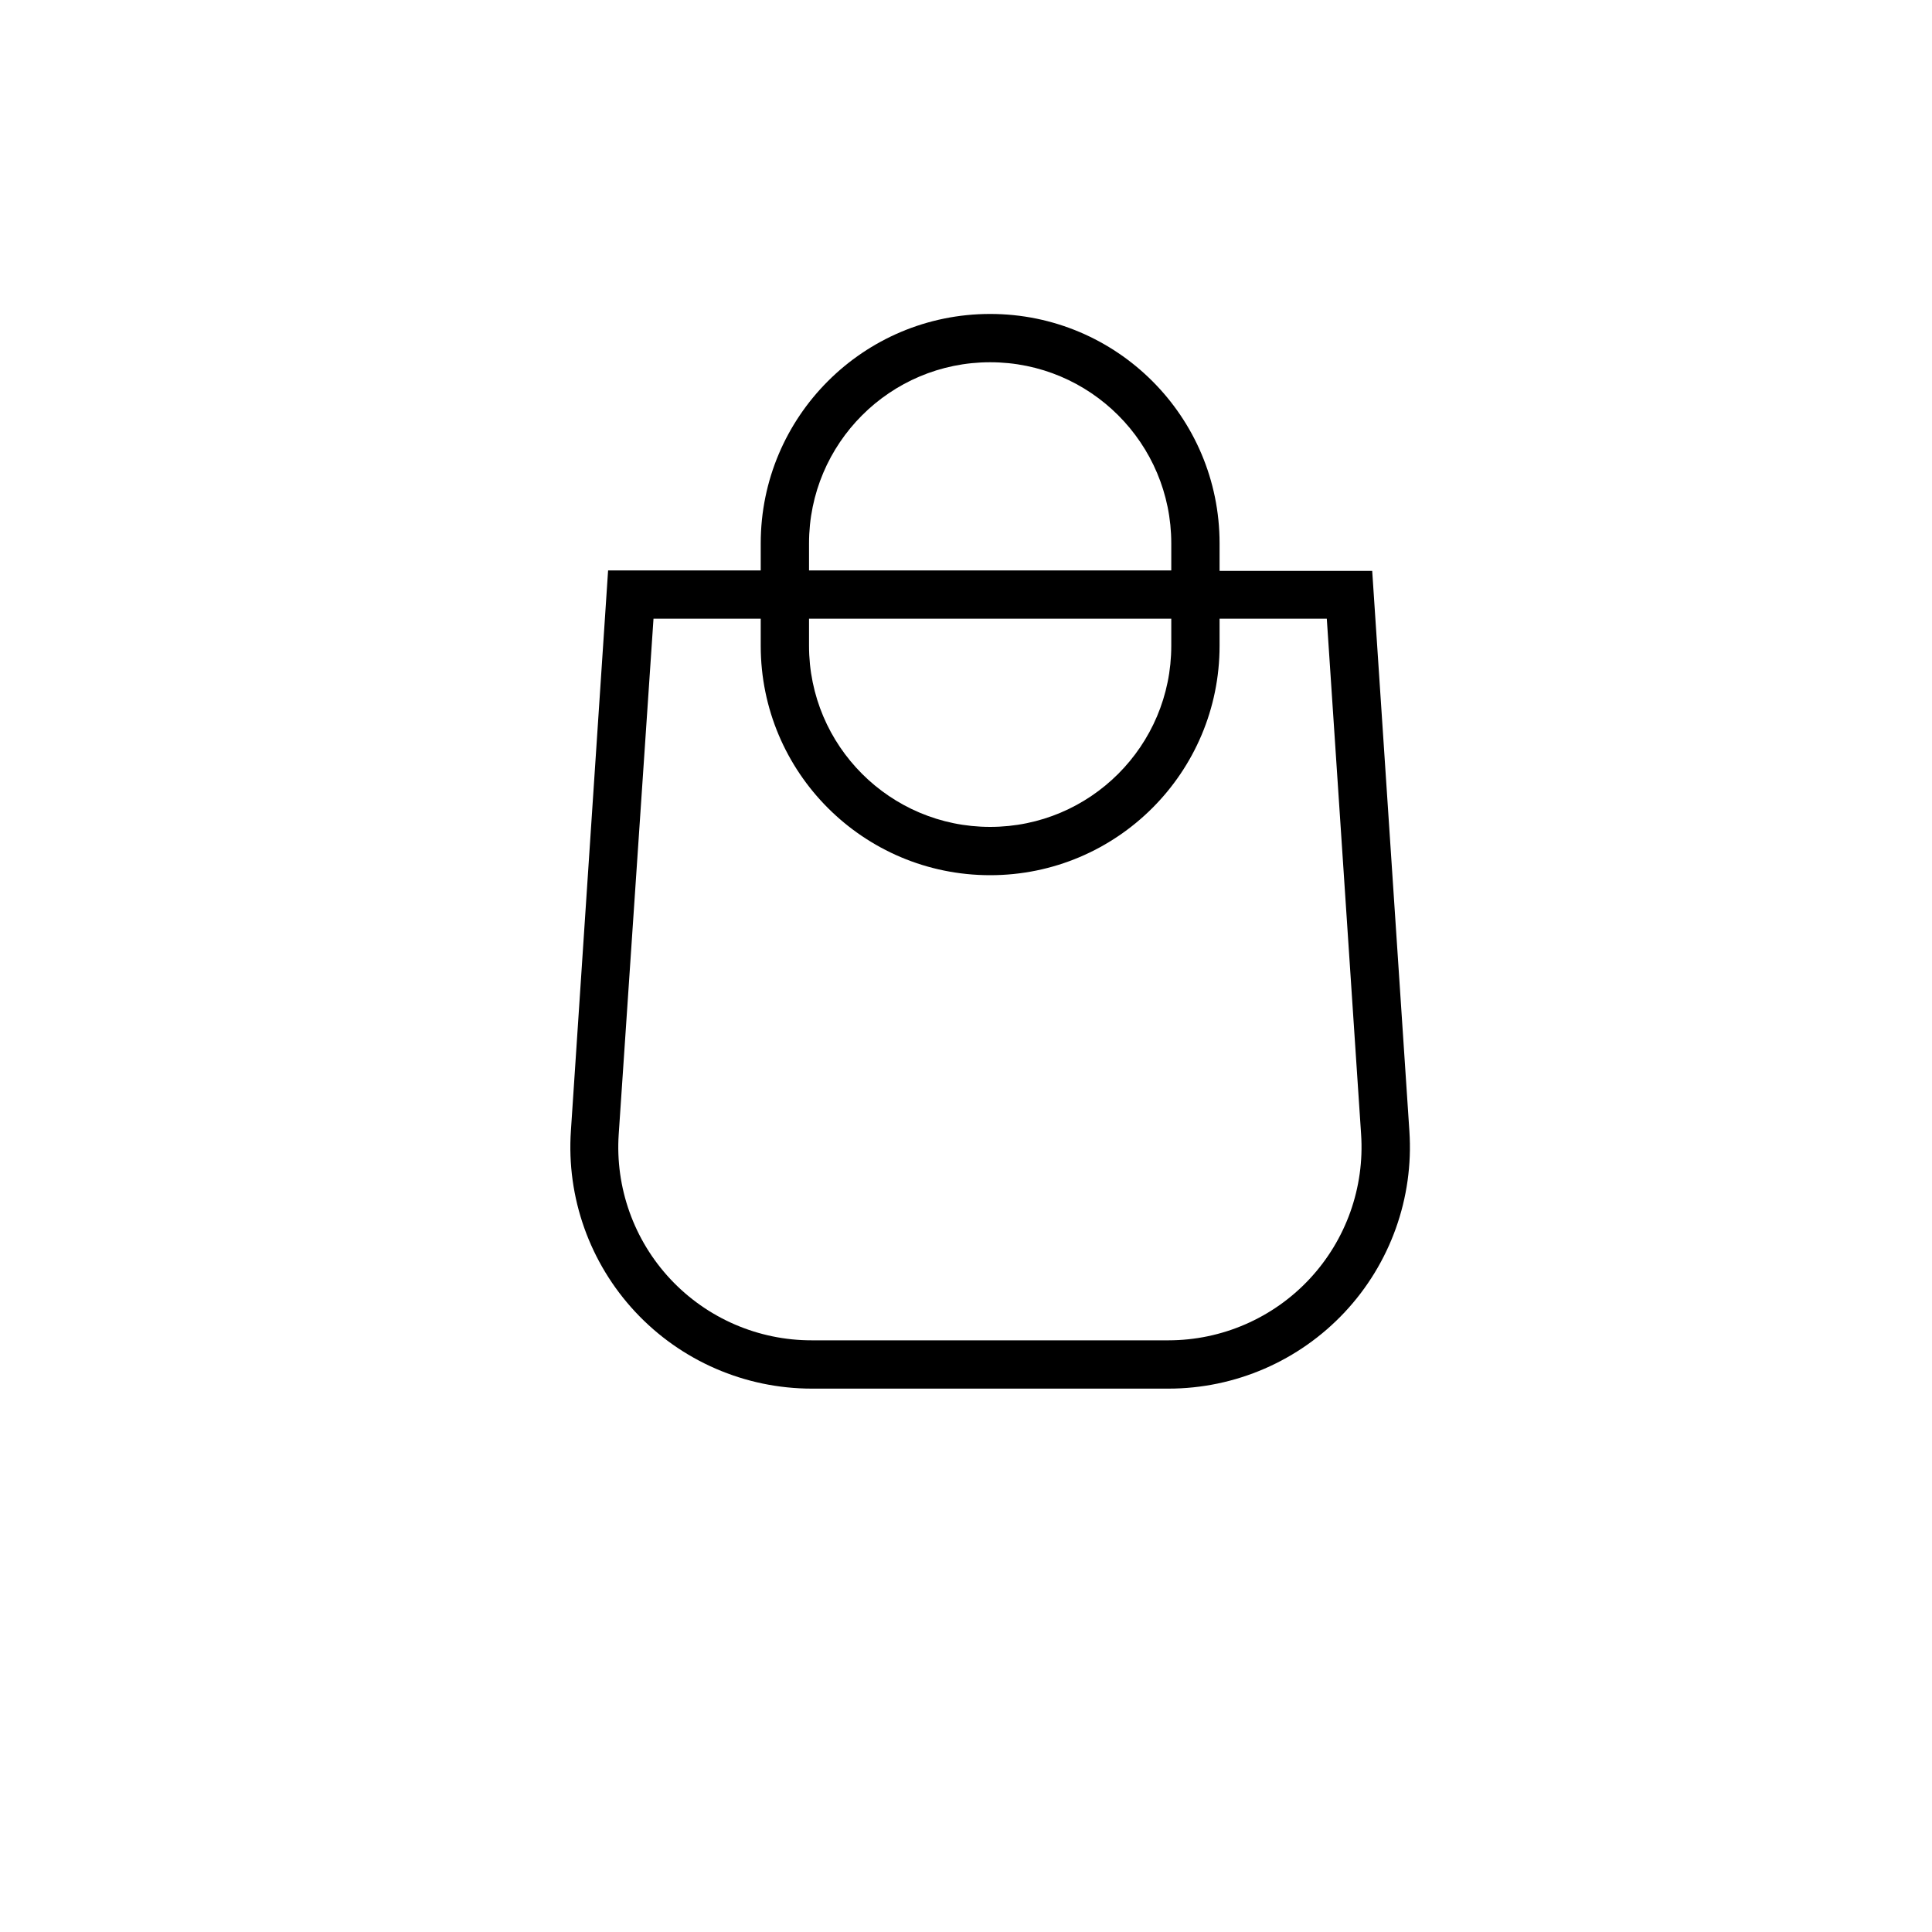
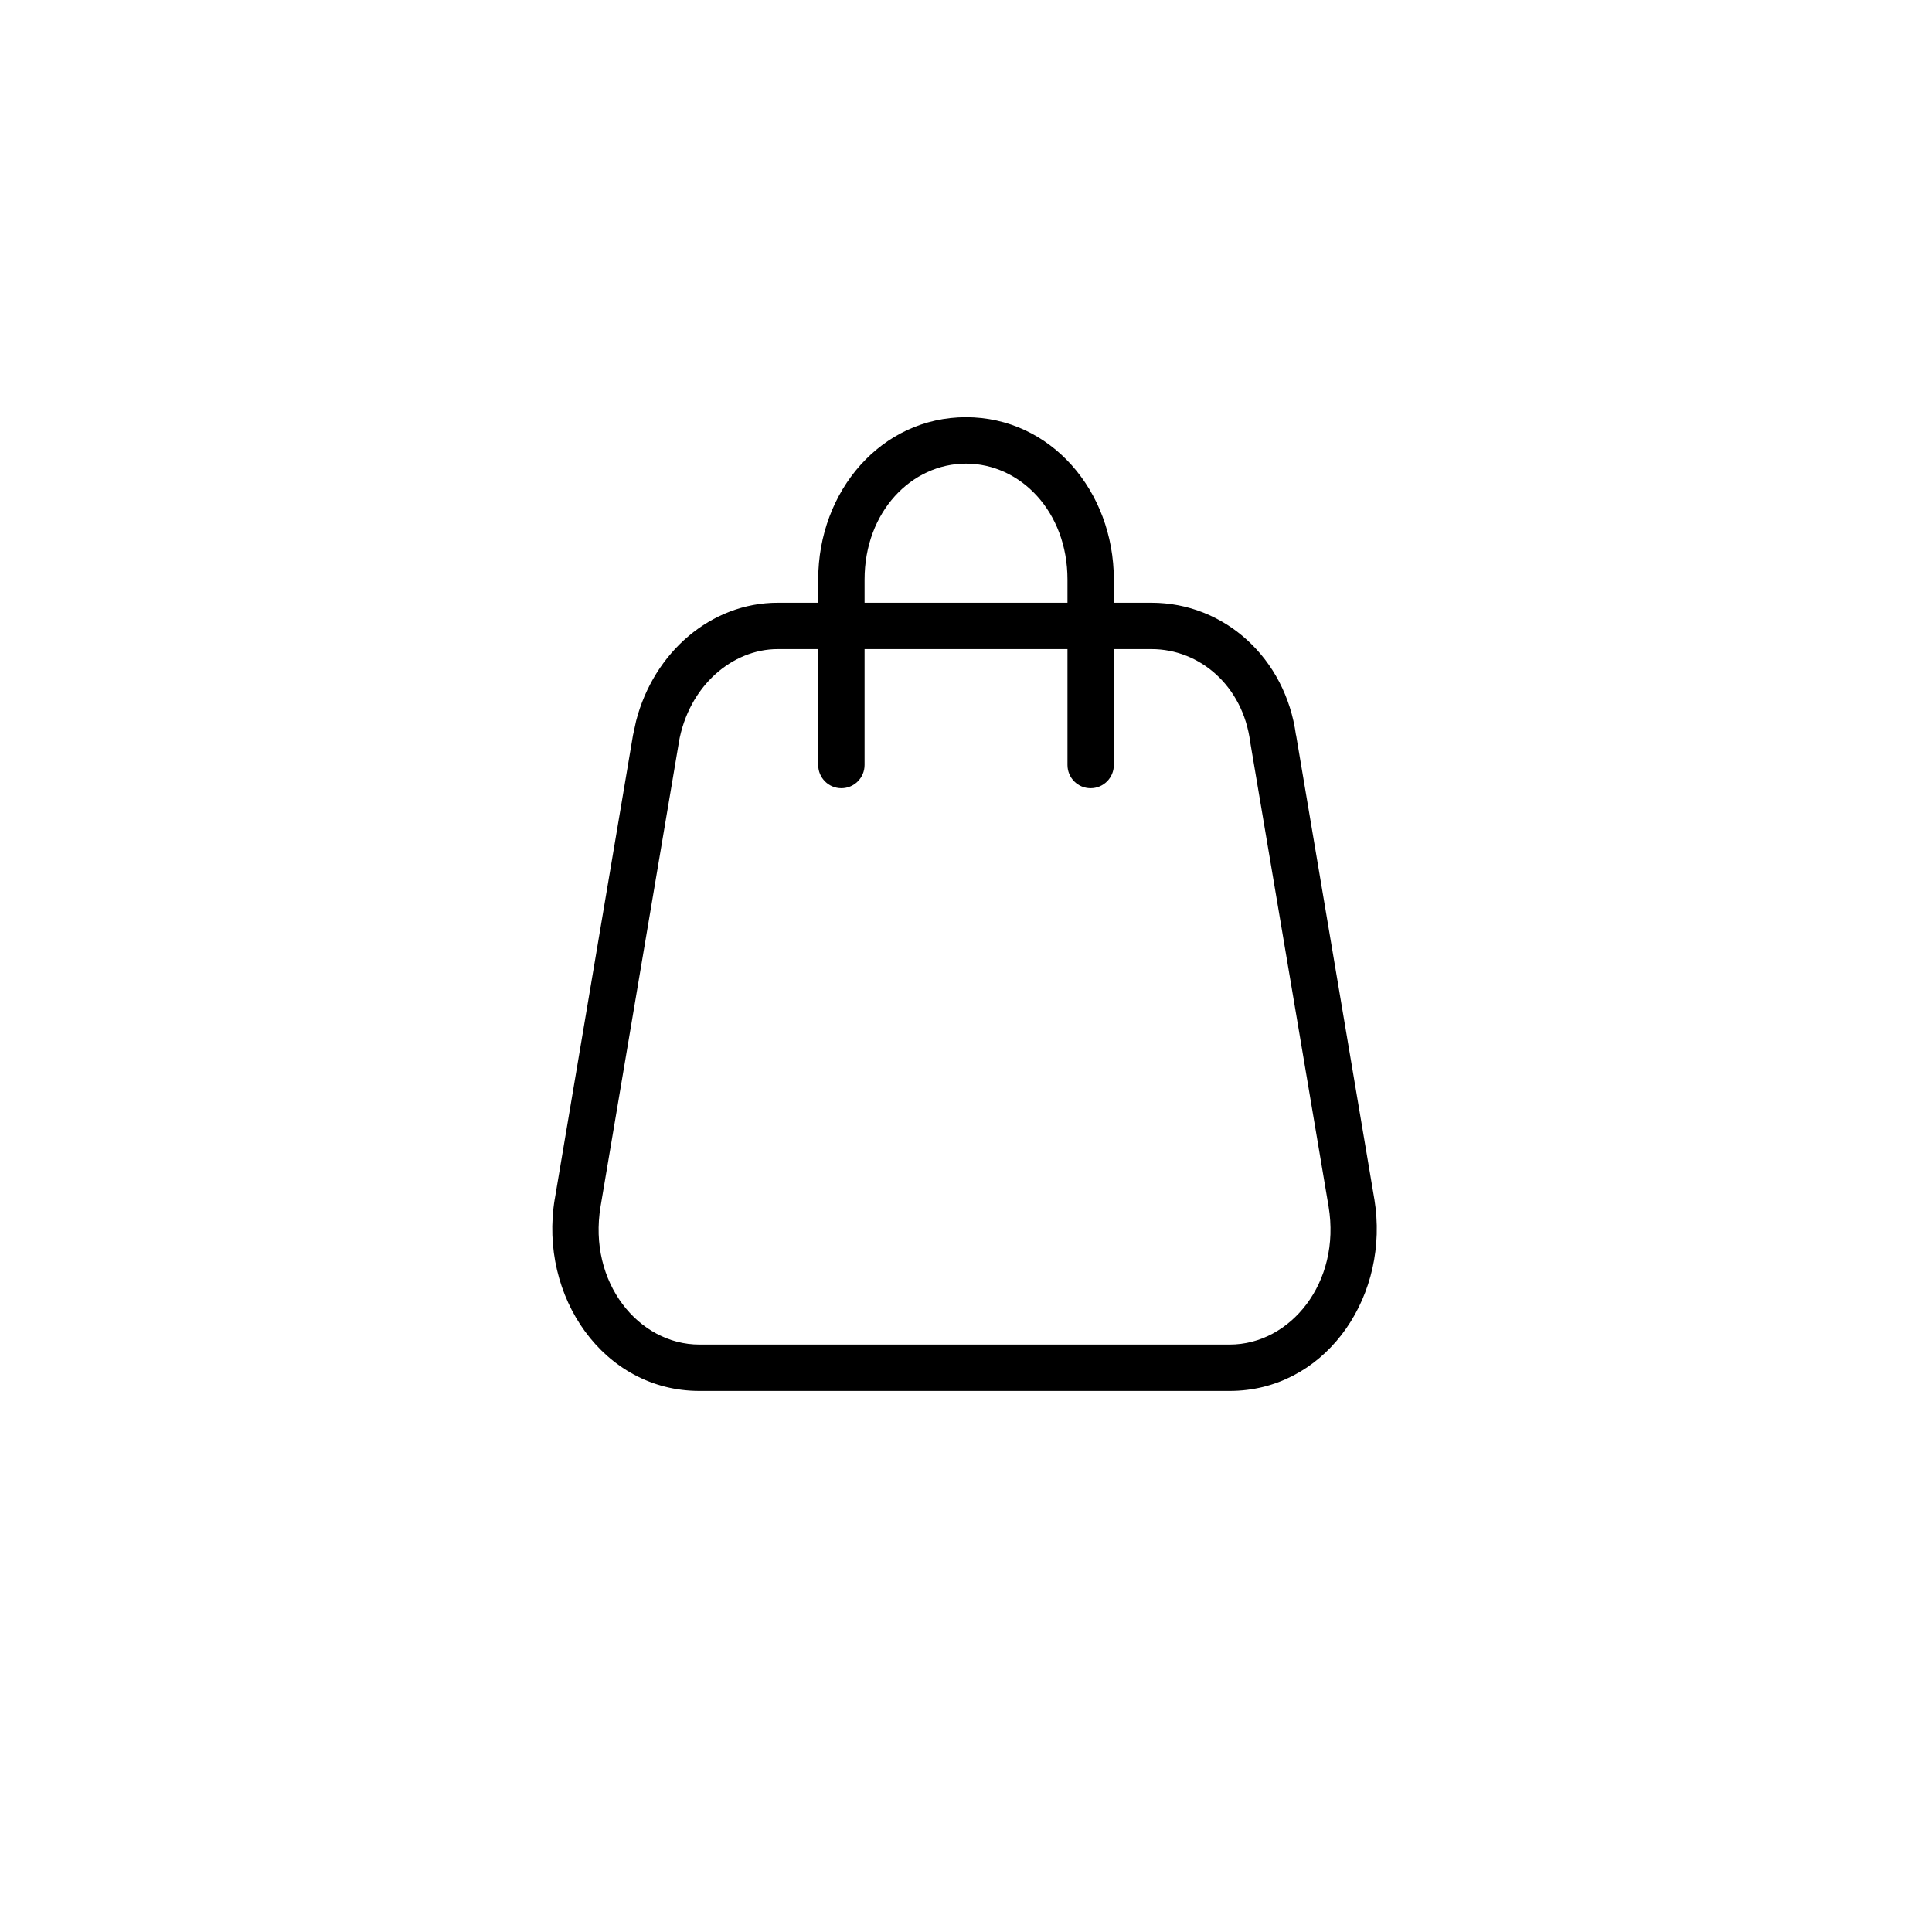
- <svg xmlns="http://www.w3.org/2000/svg" fill="none" class="icon icon-cart" viewBox="0 0 40 40">
-   <path fill="currentColor" fill-rule="evenodd" d="M20.5 6.5a4.75 4.75 0 0 0-4.75 4.75v.56h-3.16l-.77 11.6a5 5 0 0 0 4.99 5.34h7.38a5 5 0 0 0 4.99-5.33l-.77-11.6h-3.16v-.57A4.75 4.75 0 0 0 20.5 6.5m3.75 5.31v-.56a3.75 3.75 0 1 0-7.5 0v.56zm-7.5 1h7.5v.56a3.75 3.75 0 1 1-7.5 0zm-1 0v.56a4.75 4.75 0 1 0 9.5 0v-.56h2.22l.71 10.67a4 4 0 0 1-3.99 4.27h-7.38a4 4 0 0 1-4-4.27l.72-10.67z" />
+ <svg xmlns="http://www.w3.org/2000/svg" width="40" height="40" viewBox="0 0 40 40" fill="none">
+   <path d="M22.101 11.999C22.101 10.594 21.128 9.599 20 9.599C18.872 9.599 17.9 10.594 17.9 11.999V12.479H22.101V11.999ZM22.101 15.838V13.439H17.9V15.838C17.9 16.104 17.685 16.319 17.42 16.319C17.155 16.319 16.94 16.104 16.94 15.838V13.439H16.101C15.169 13.439 14.26 14.193 14.053 15.377L14.054 15.379L12.434 24.979C12.172 26.553 13.222 27.838 14.48 27.838H25.46C26.718 27.838 27.768 26.553 27.507 24.979L25.887 15.379L25.886 15.37L25.884 15.361C25.733 14.202 24.841 13.439 23.84 13.439H23.061V15.838C23.061 16.104 22.845 16.319 22.58 16.319C22.315 16.319 22.101 16.104 22.101 15.838ZM23.061 12.479H23.84C25.353 12.479 26.616 13.628 26.832 15.219H26.834L28.453 24.819L28.454 24.82L28.48 25.009C28.706 26.965 27.379 28.798 25.46 28.798H14.48C12.499 28.798 11.149 26.845 11.486 24.82L11.487 24.819L13.106 15.219L13.107 15.216L13.17 14.926C13.538 13.502 14.724 12.479 16.101 12.479H16.94V11.999C16.94 10.163 18.248 8.638 20 8.638C21.752 8.638 23.06 10.163 23.061 11.999V12.479Z" fill="#000000" />
</svg>
